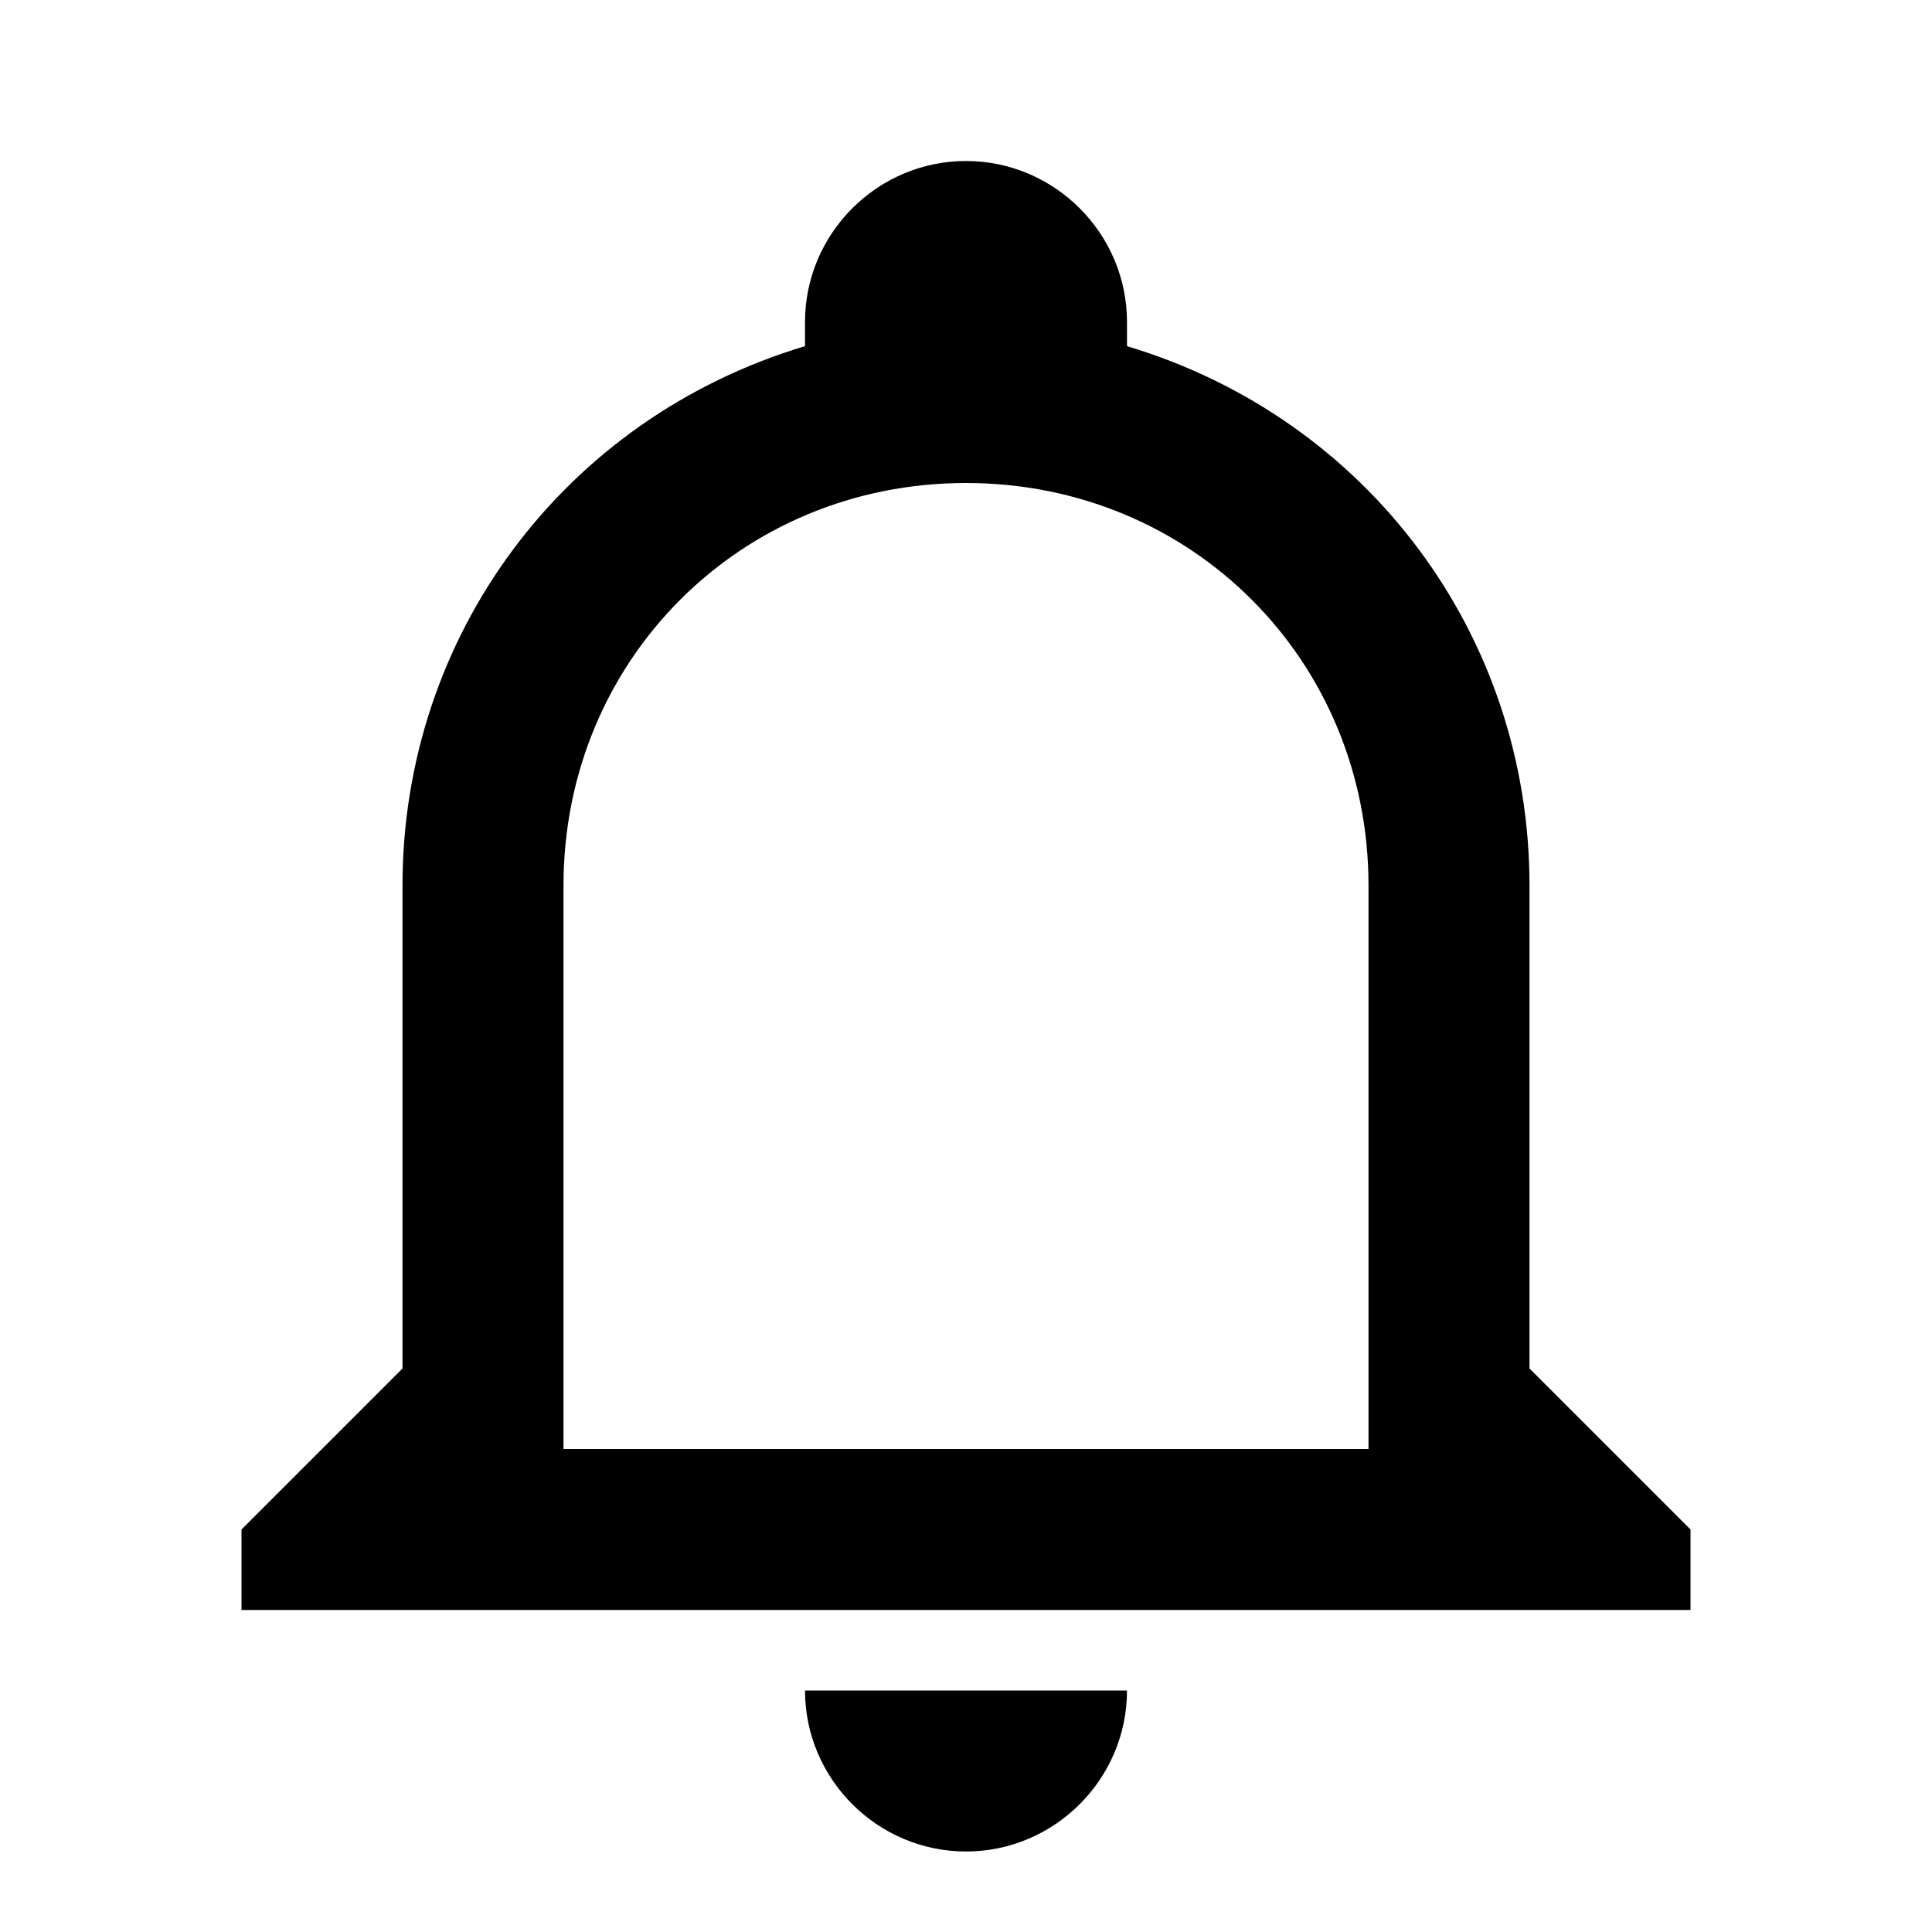
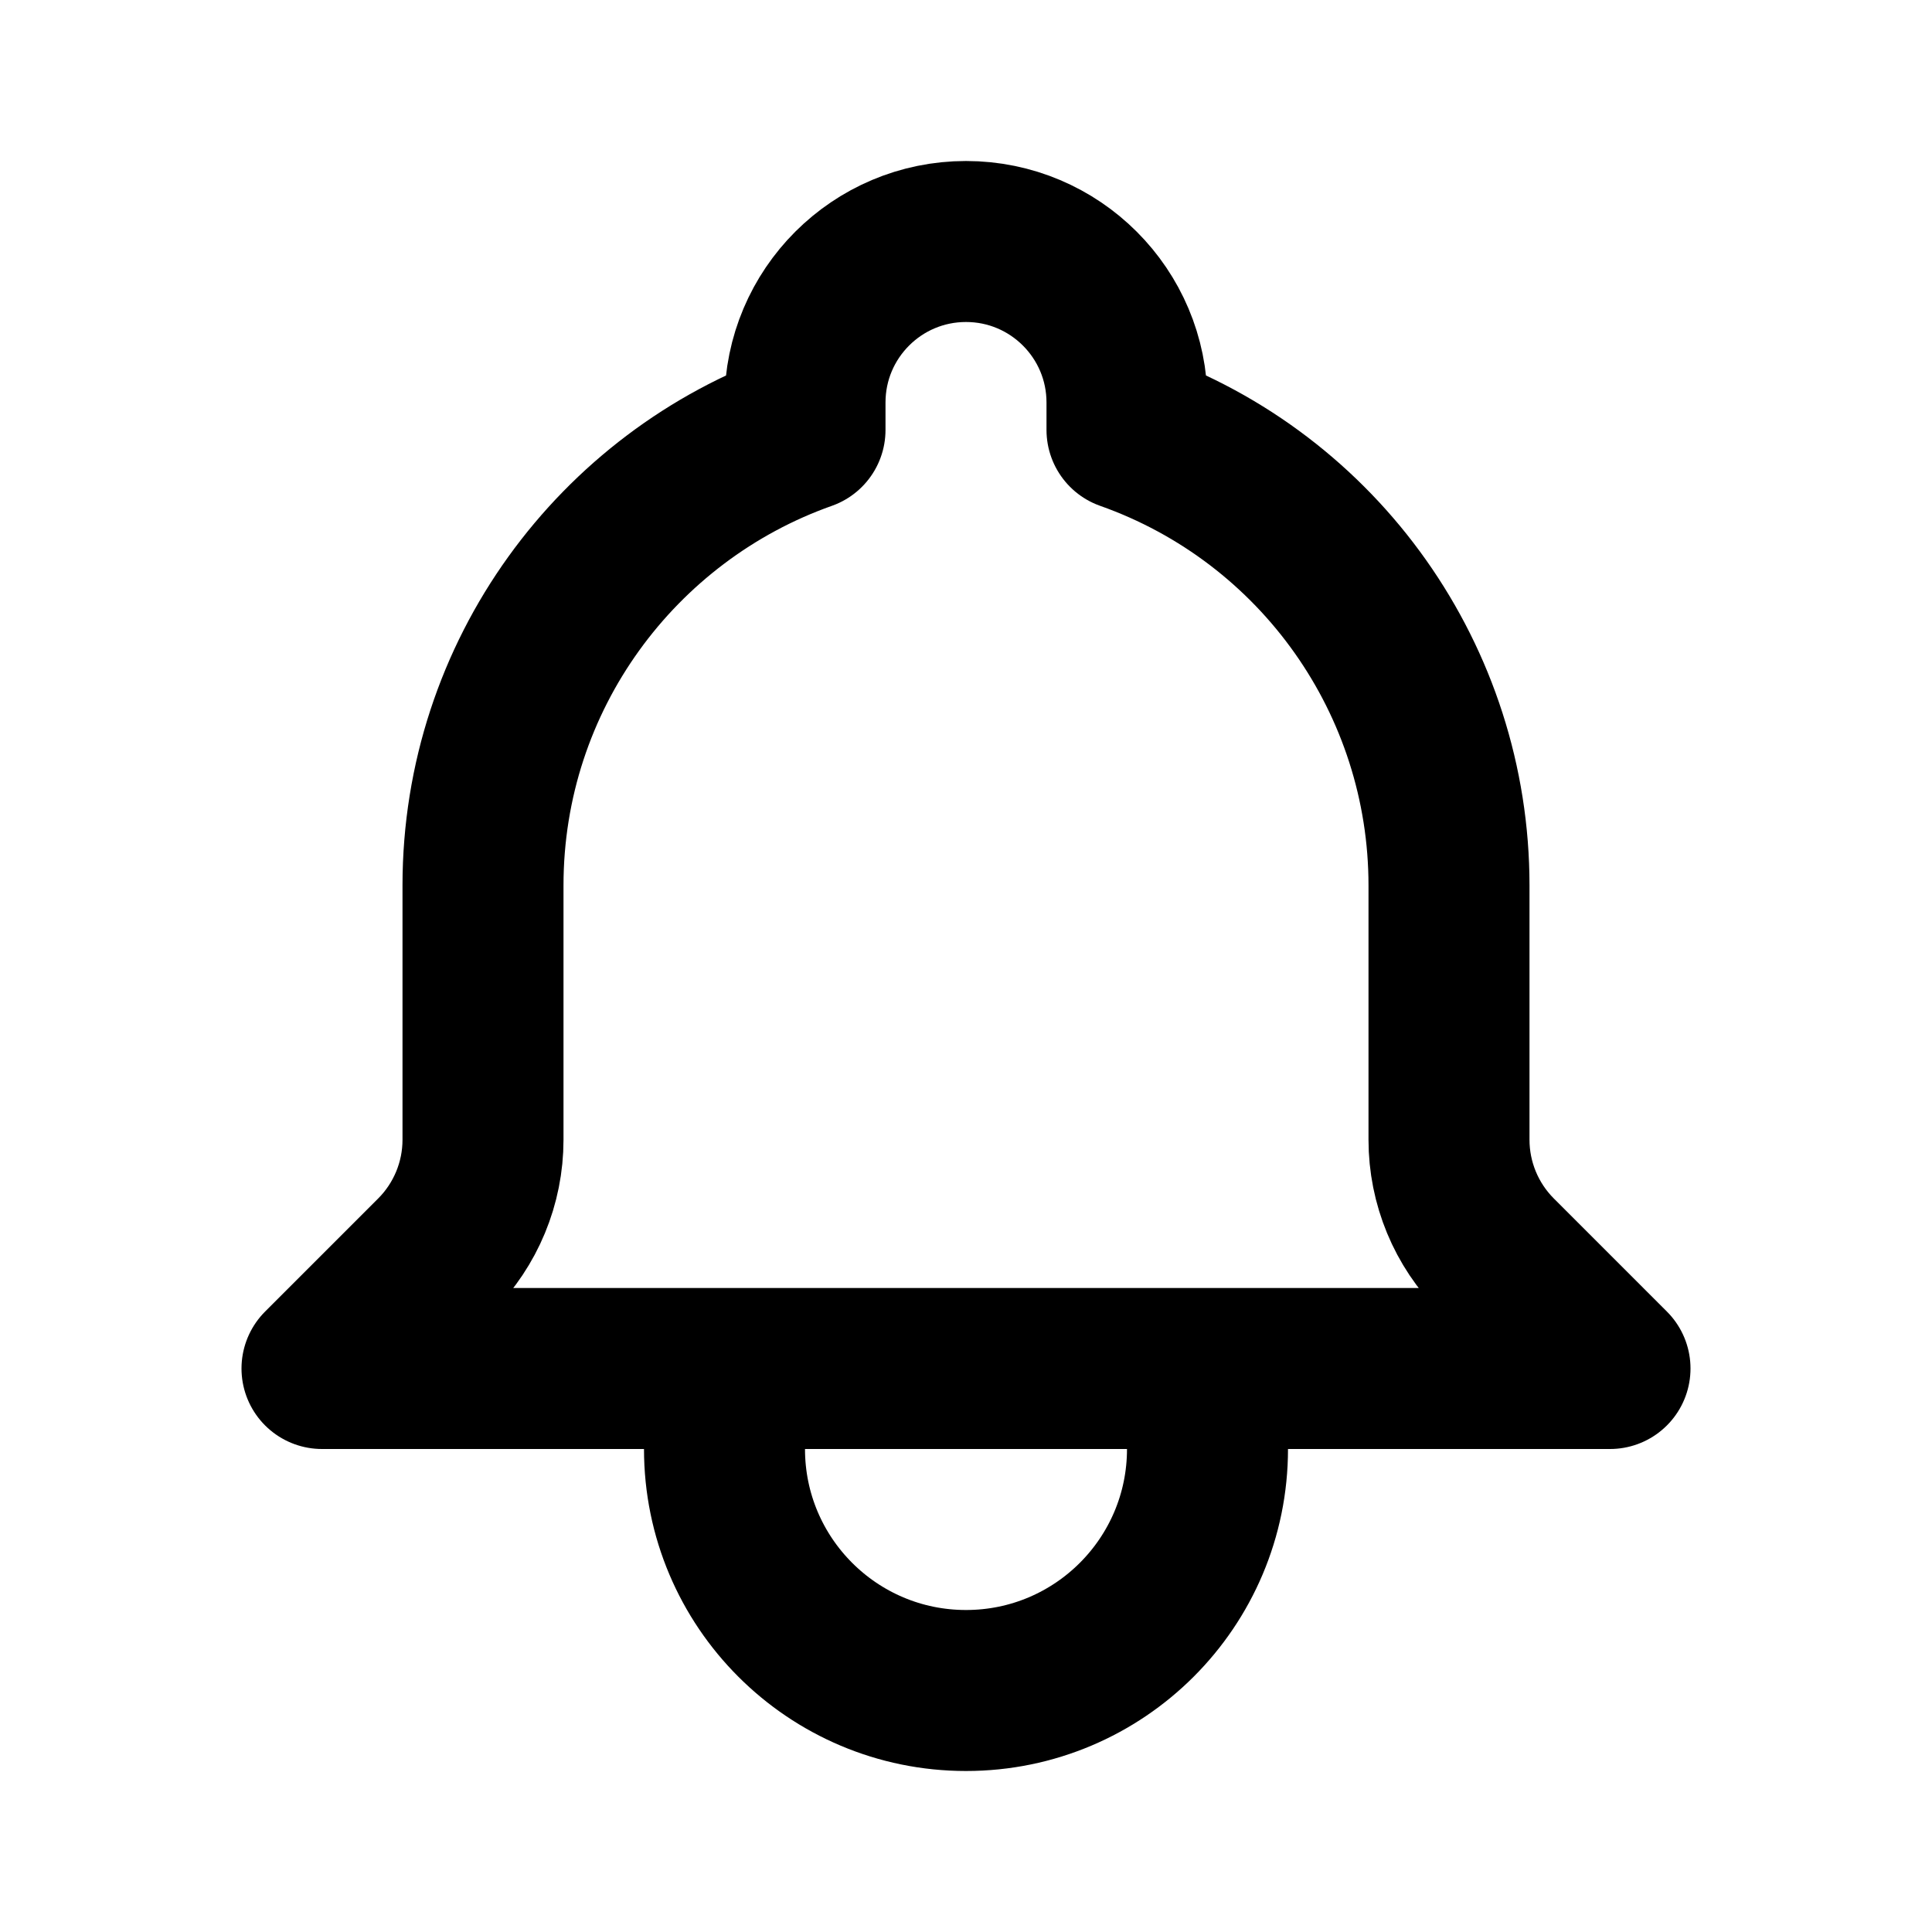
- <svg xmlns="http://www.w3.org/2000/svg" viewBox="0 0 24 24">
-   <path d="M10 21H14C14 22.1 13.1 23 12 23S10 22.1 10 21M21 19V20H3V19L5 17V11C5 7.9 7 5.2 10 4.3V4C10 2.9 10.9 2 12 2S14 2.9 14 4V4.3C17 5.2 19 7.9 19 11V17L21 19M17 11C17 8.2 14.8 6 12 6S7 8.2 7 11V18H17V11Z" />
+ <svg xmlns="http://www.w3.org/2000/svg" class="h-6 w-6" fill="none" viewBox="0 0 24 24" stroke="currentColor" stroke-width="2">
+   <path stroke-linecap="round" stroke-linejoin="round" d="M15 17h5l-1.405-1.405A2.032 2.032 0 0118 14.158V11a6.002 6.002 0 00-4-5.659V5a2 2 0 10-4 0v.341C7.67 6.165 6 8.388 6 11v3.159c0 .538-.214 1.055-.595 1.436L4 17h5m6 0v1a3 3 0 11-6 0v-1m6 0H9" />
</svg>
